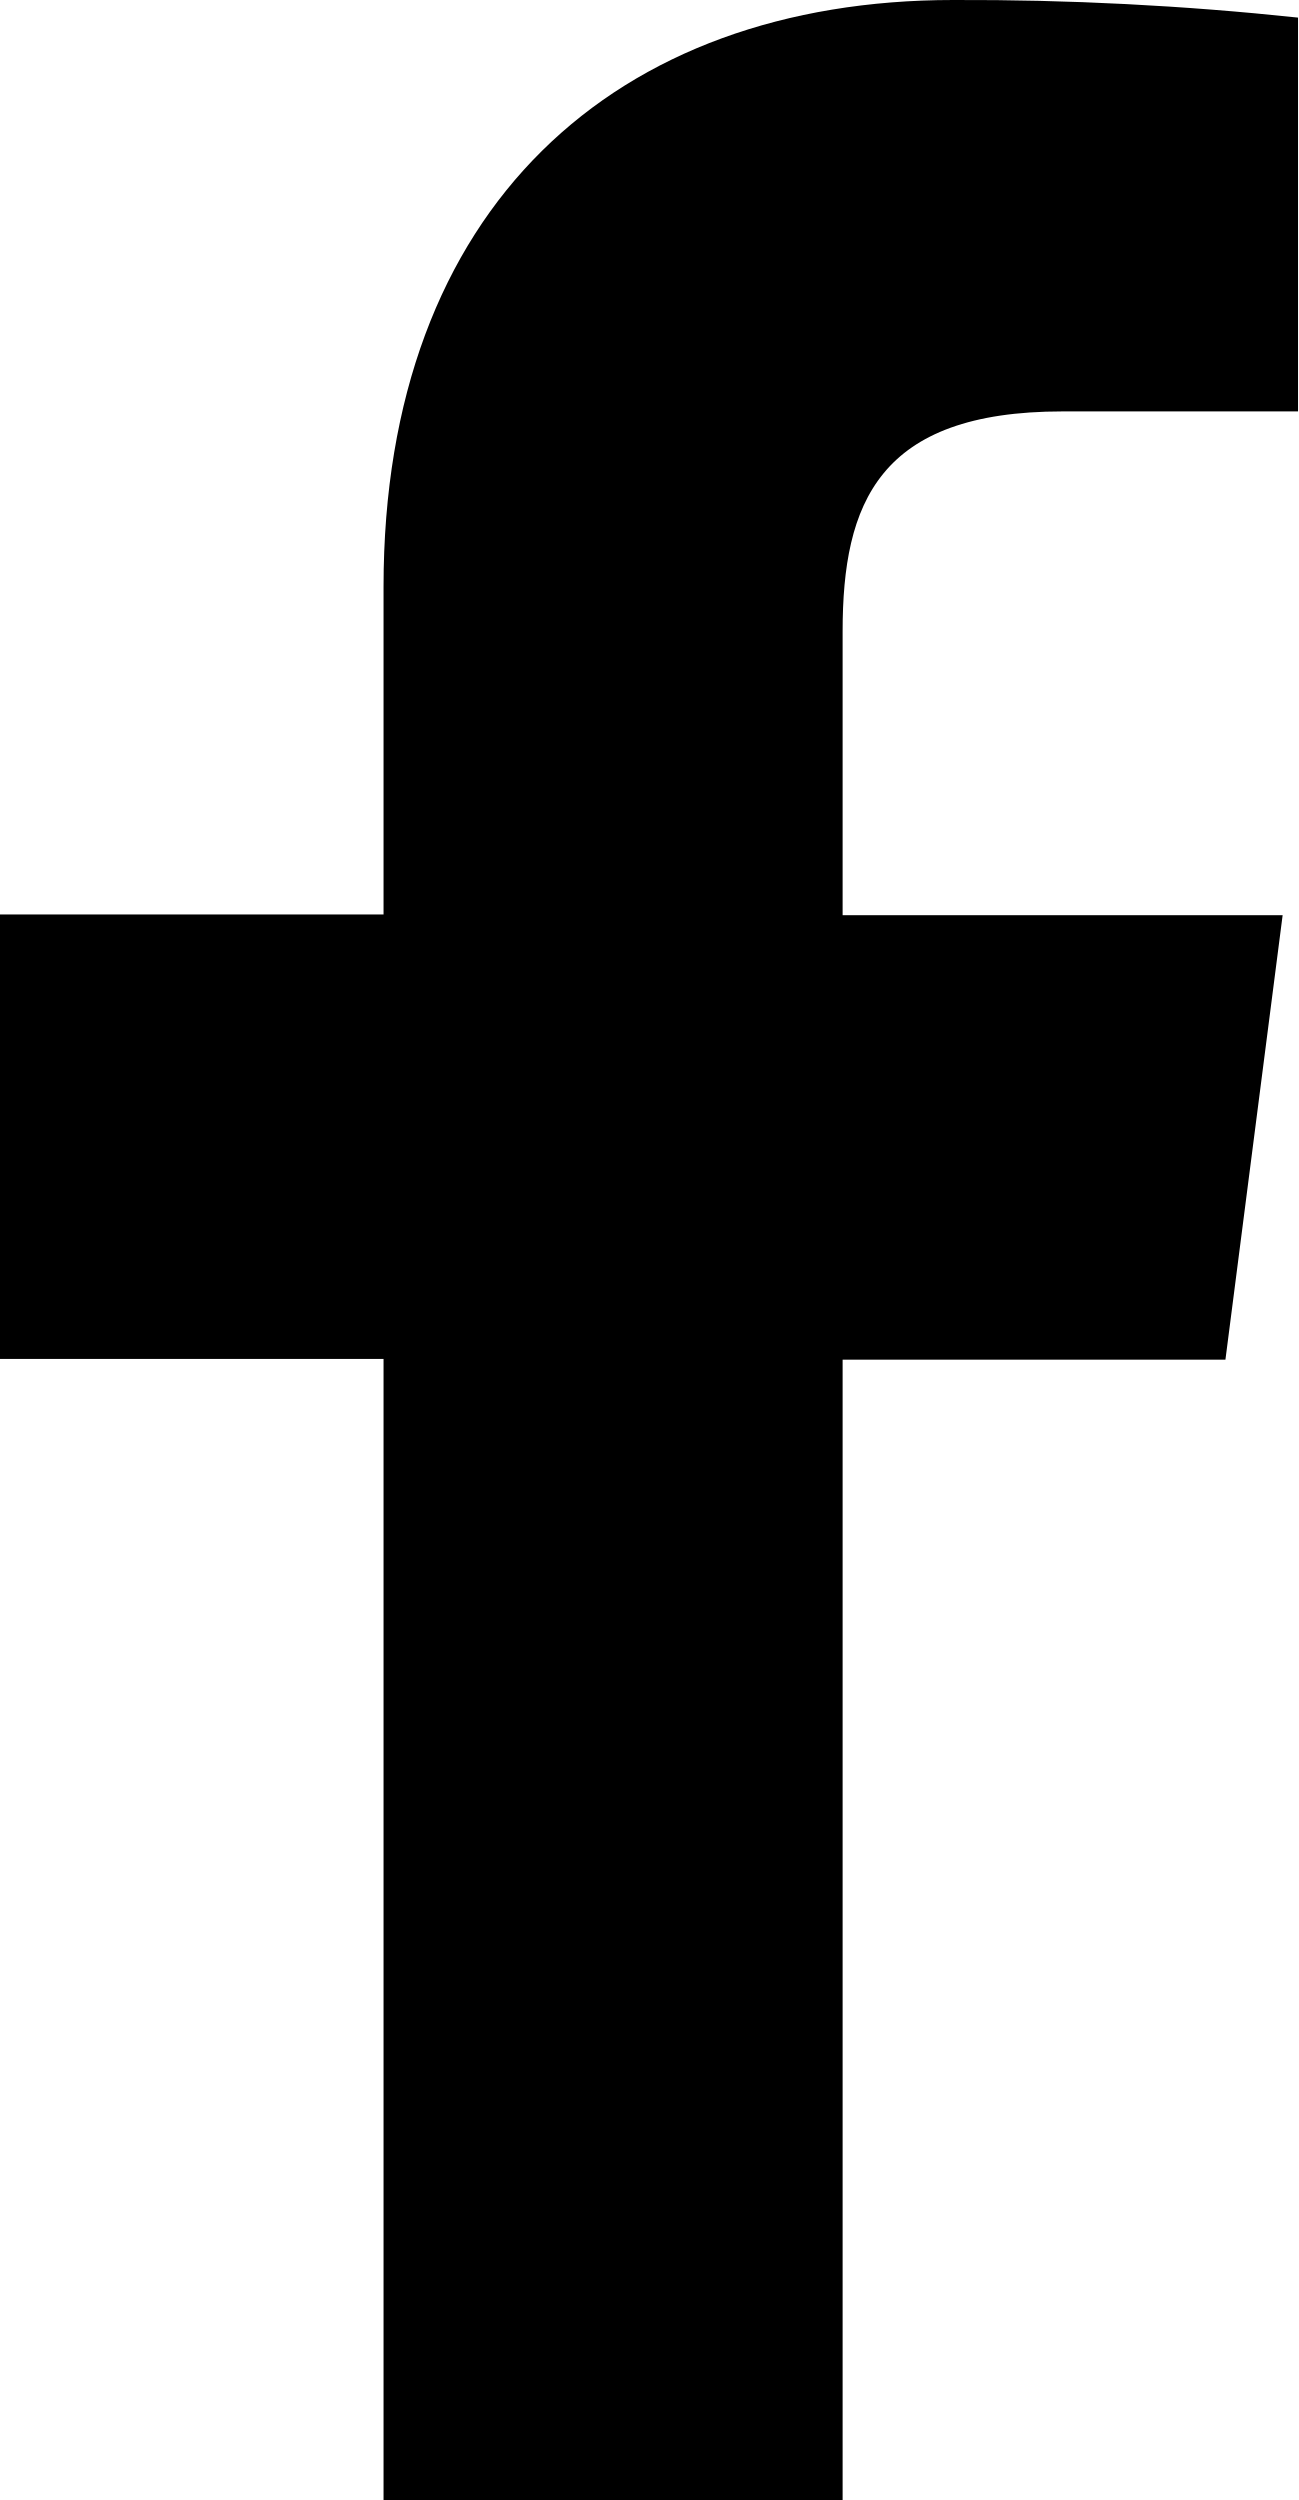
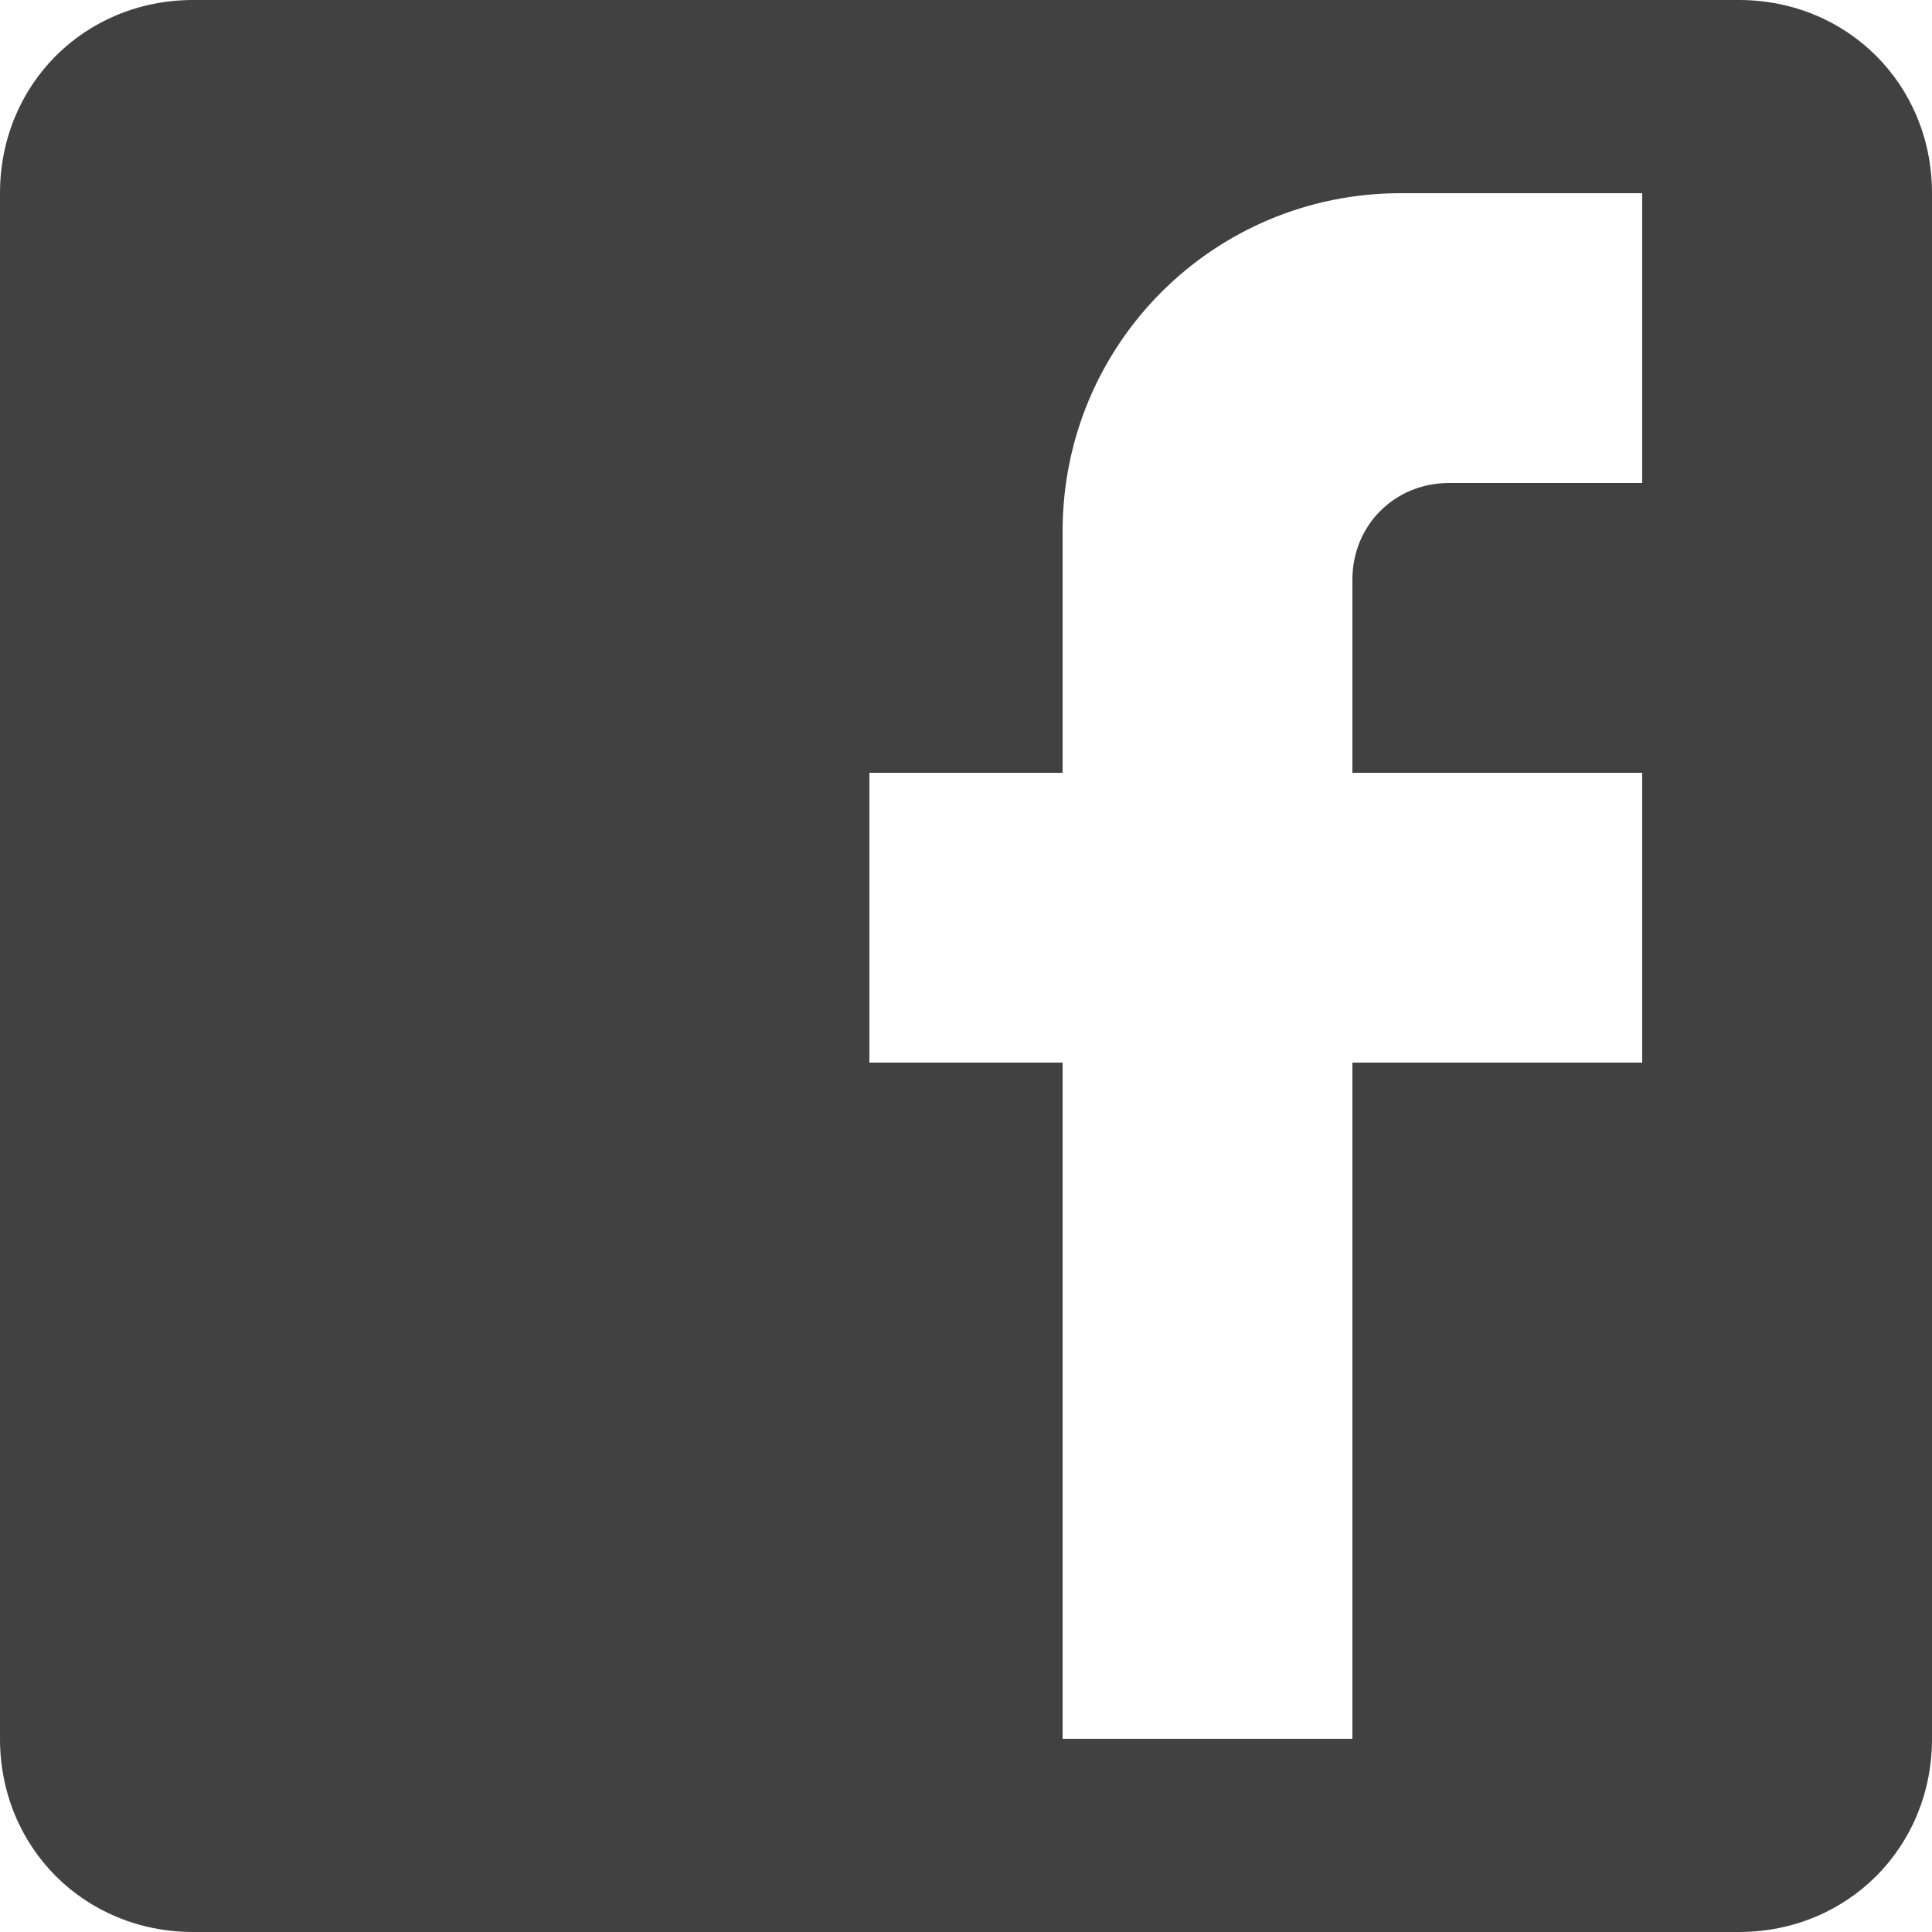
- <svg xmlns="http://www.w3.org/2000/svg" viewBox="0 0 17.7 34.09">
-   <g id="Layer_2" data-name="Layer 2">
-     <g id="Layer_1-2" data-name="Layer 1">
-       <g id="f">
-         <path d="M11.49,34.09V18.54h5.22l.78-6.06h-6V8.61c0-1.75.49-3,3-3H17.7V.24A43,43,0,0,0,13,0C8.4,0,5.23,2.82,5.23,8v4.47H0v6.06H5.23V34.09Z" />
-       </g>
-     </g>
-   </g>
+ <svg xmlns="http://www.w3.org/2000/svg" viewBox="0 0 32 32" fill="#414141" width="32" height="32">
+   <path d="M28.8 0H3.2C1.4 0 0 1.4 0 3.2v25.6C0 30.6 1.4 32 3.2 32h25.6c1.8 0 3.2-1.4 3.2-3.2V3.2C32 1.4 30.6 0 28.8 0zm-1.6 3.2V8H24c-.9 0-1.6.7-1.6 1.6v3.2h4.8v4.8h-4.8v11.2h-4.8V17.6h-3.2v-4.8h3.2v-4c0-3.1 2.5-5.6 5.6-5.6h4z" />
</svg>
